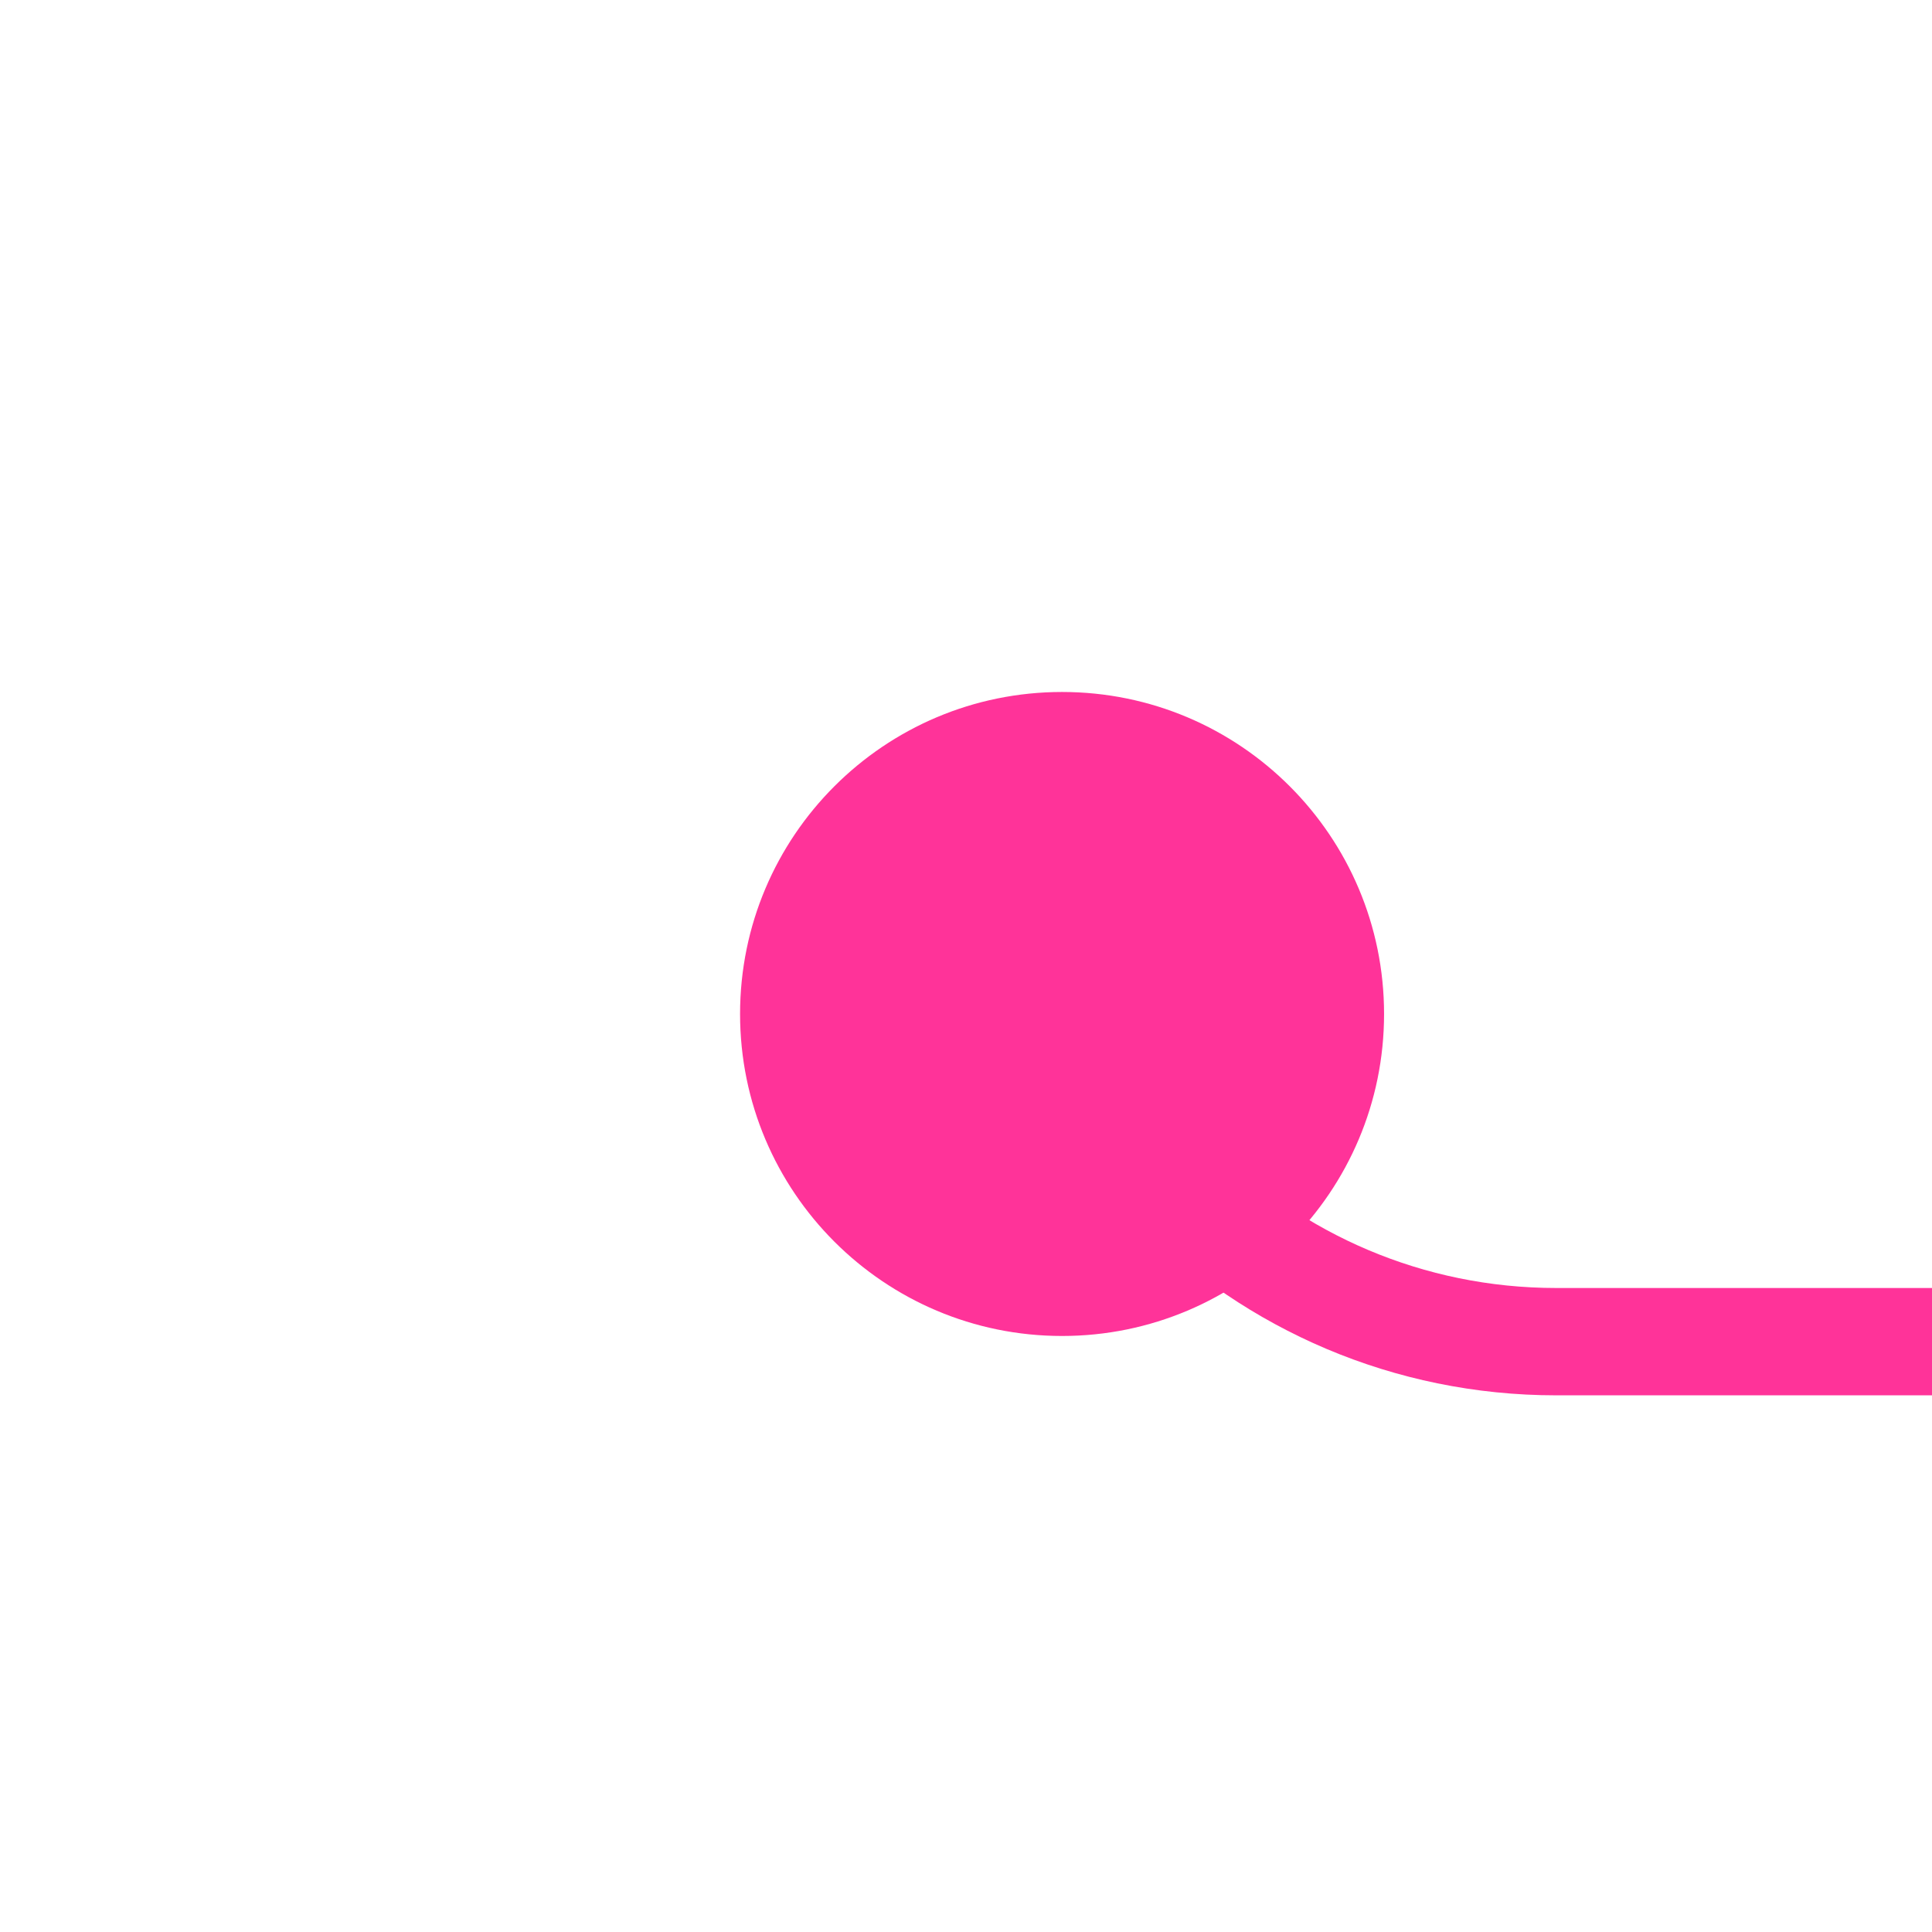
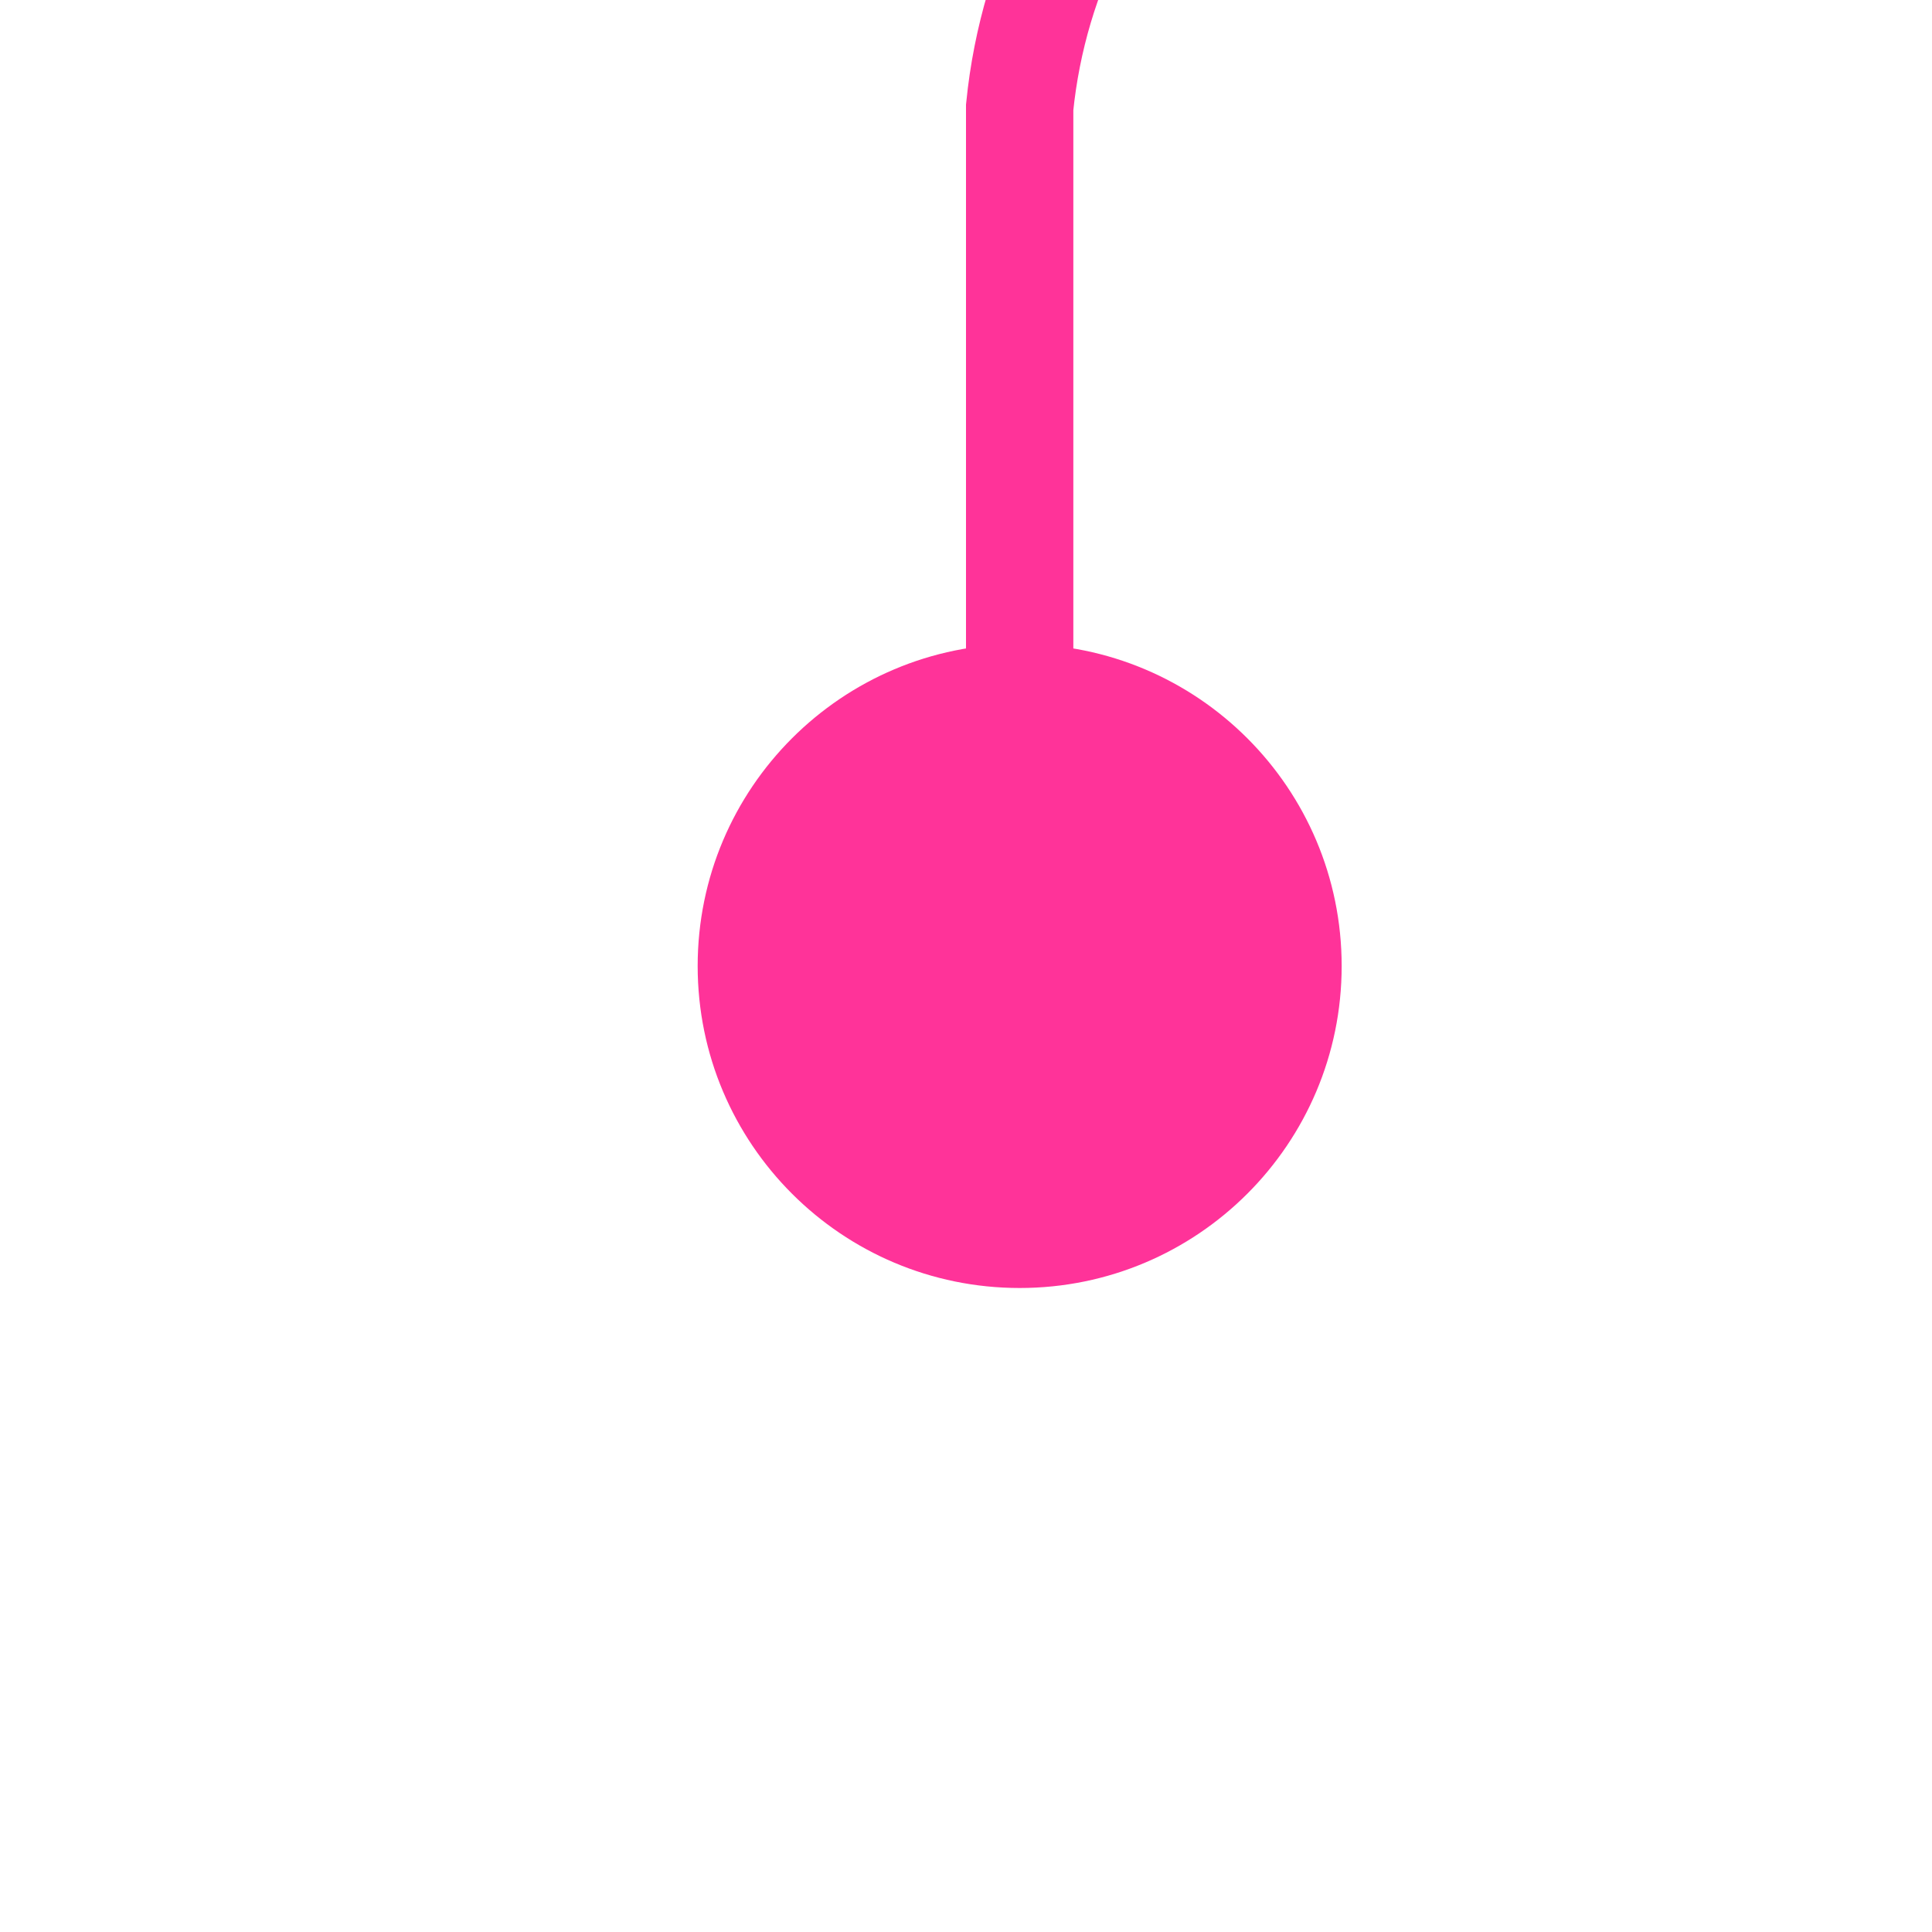
- <svg xmlns="http://www.w3.org/2000/svg" version="1.1" width="18px" height="18px" preserveAspectRatio="xMinYMid meet" viewBox="1001 475  18 16">
-   <path d="M 1010.5 481.5  A 5 5 0 0 0 1015.5 486.5 L 1515 486.5  A 3 3 0 0 0 1518.5 483.5 L 1518.5 480  " stroke-width="1" stroke="#ff3399" fill="none" />
-   <path d="M 1010.895 480.447  A 3 3 0 0 0 1007.895 483.447 A 3 3 0 0 0 1010.895 486.447 A 3 3 0 0 0 1013.895 483.447 A 3 3 0 0 0 1010.895 480.447 Z " fill-rule="nonzero" fill="#ff3399" stroke="none" />
+ <svg xmlns="http://www.w3.org/2000/svg" version="1.1" width="18px" height="18px" preserveAspectRatio="xMinYMid meet" viewBox="1000 648  18 16">
+   <path d="M 1009.5 658  L 1009.5 648  A 5 5 0 0 1 1014.5 643.5 L 1515 643.5  A 5 5 0 0 1 1520.5 648.5 L 1520.5 655  " stroke-width="1" stroke="#ff3399" fill="none" />
+   <path d="M 1009.5 653  A 3 3 0 0 0 1006.5 656 A 3 3 0 0 0 1009.5 659 A 3 3 0 0 0 1012.5 656 A 3 3 0 0 0 1009.5 653 Z " fill-rule="nonzero" fill="#ff3399" stroke="none" />
</svg>
